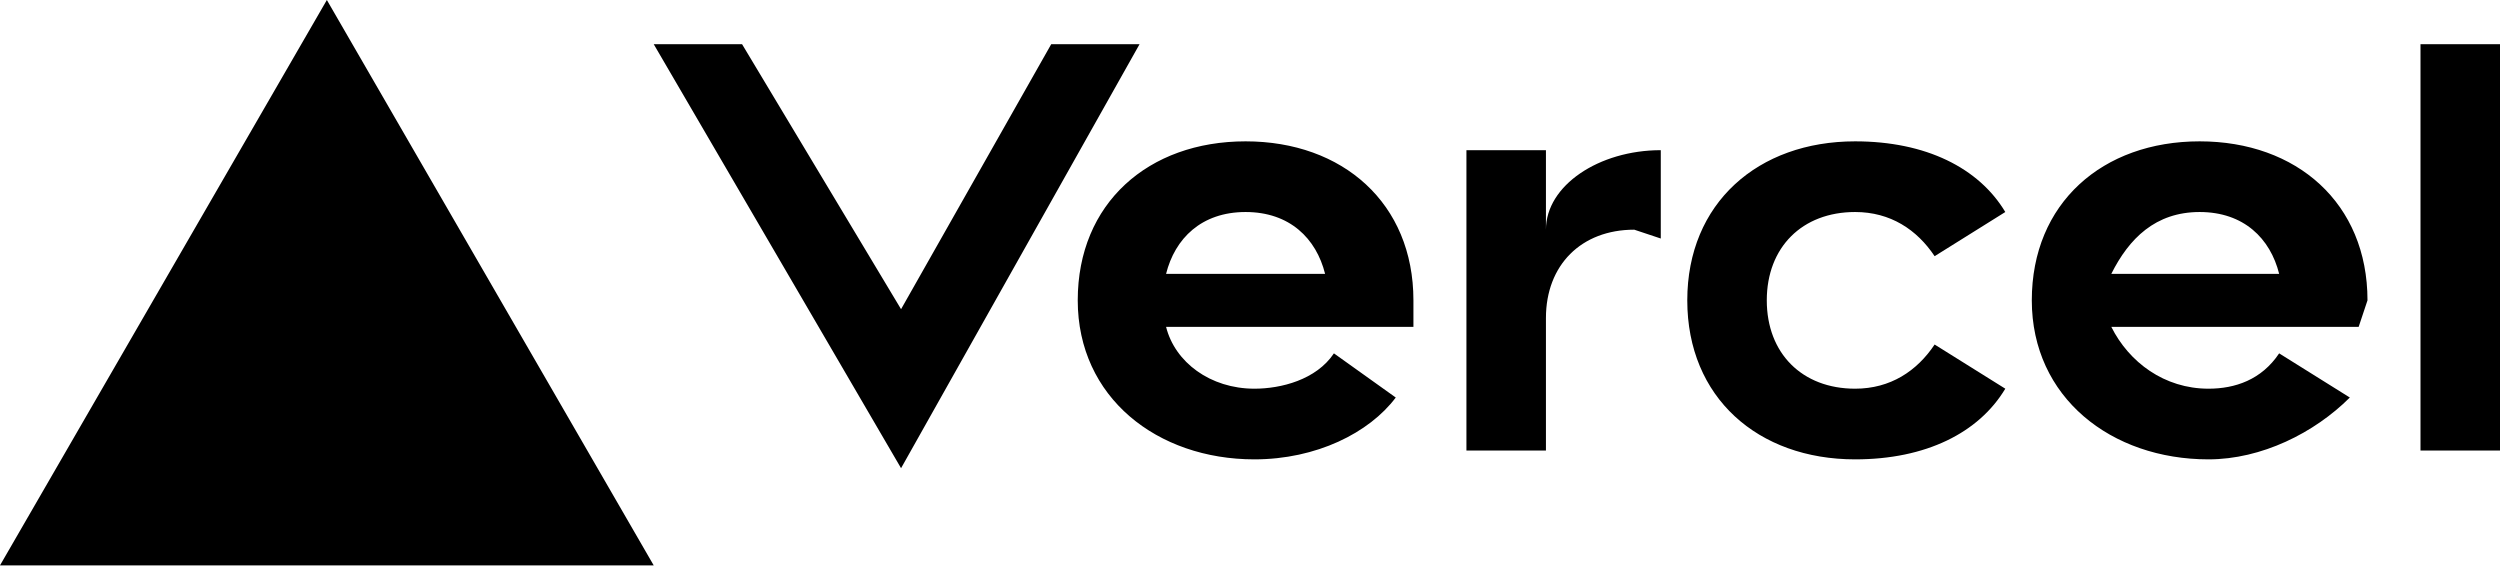
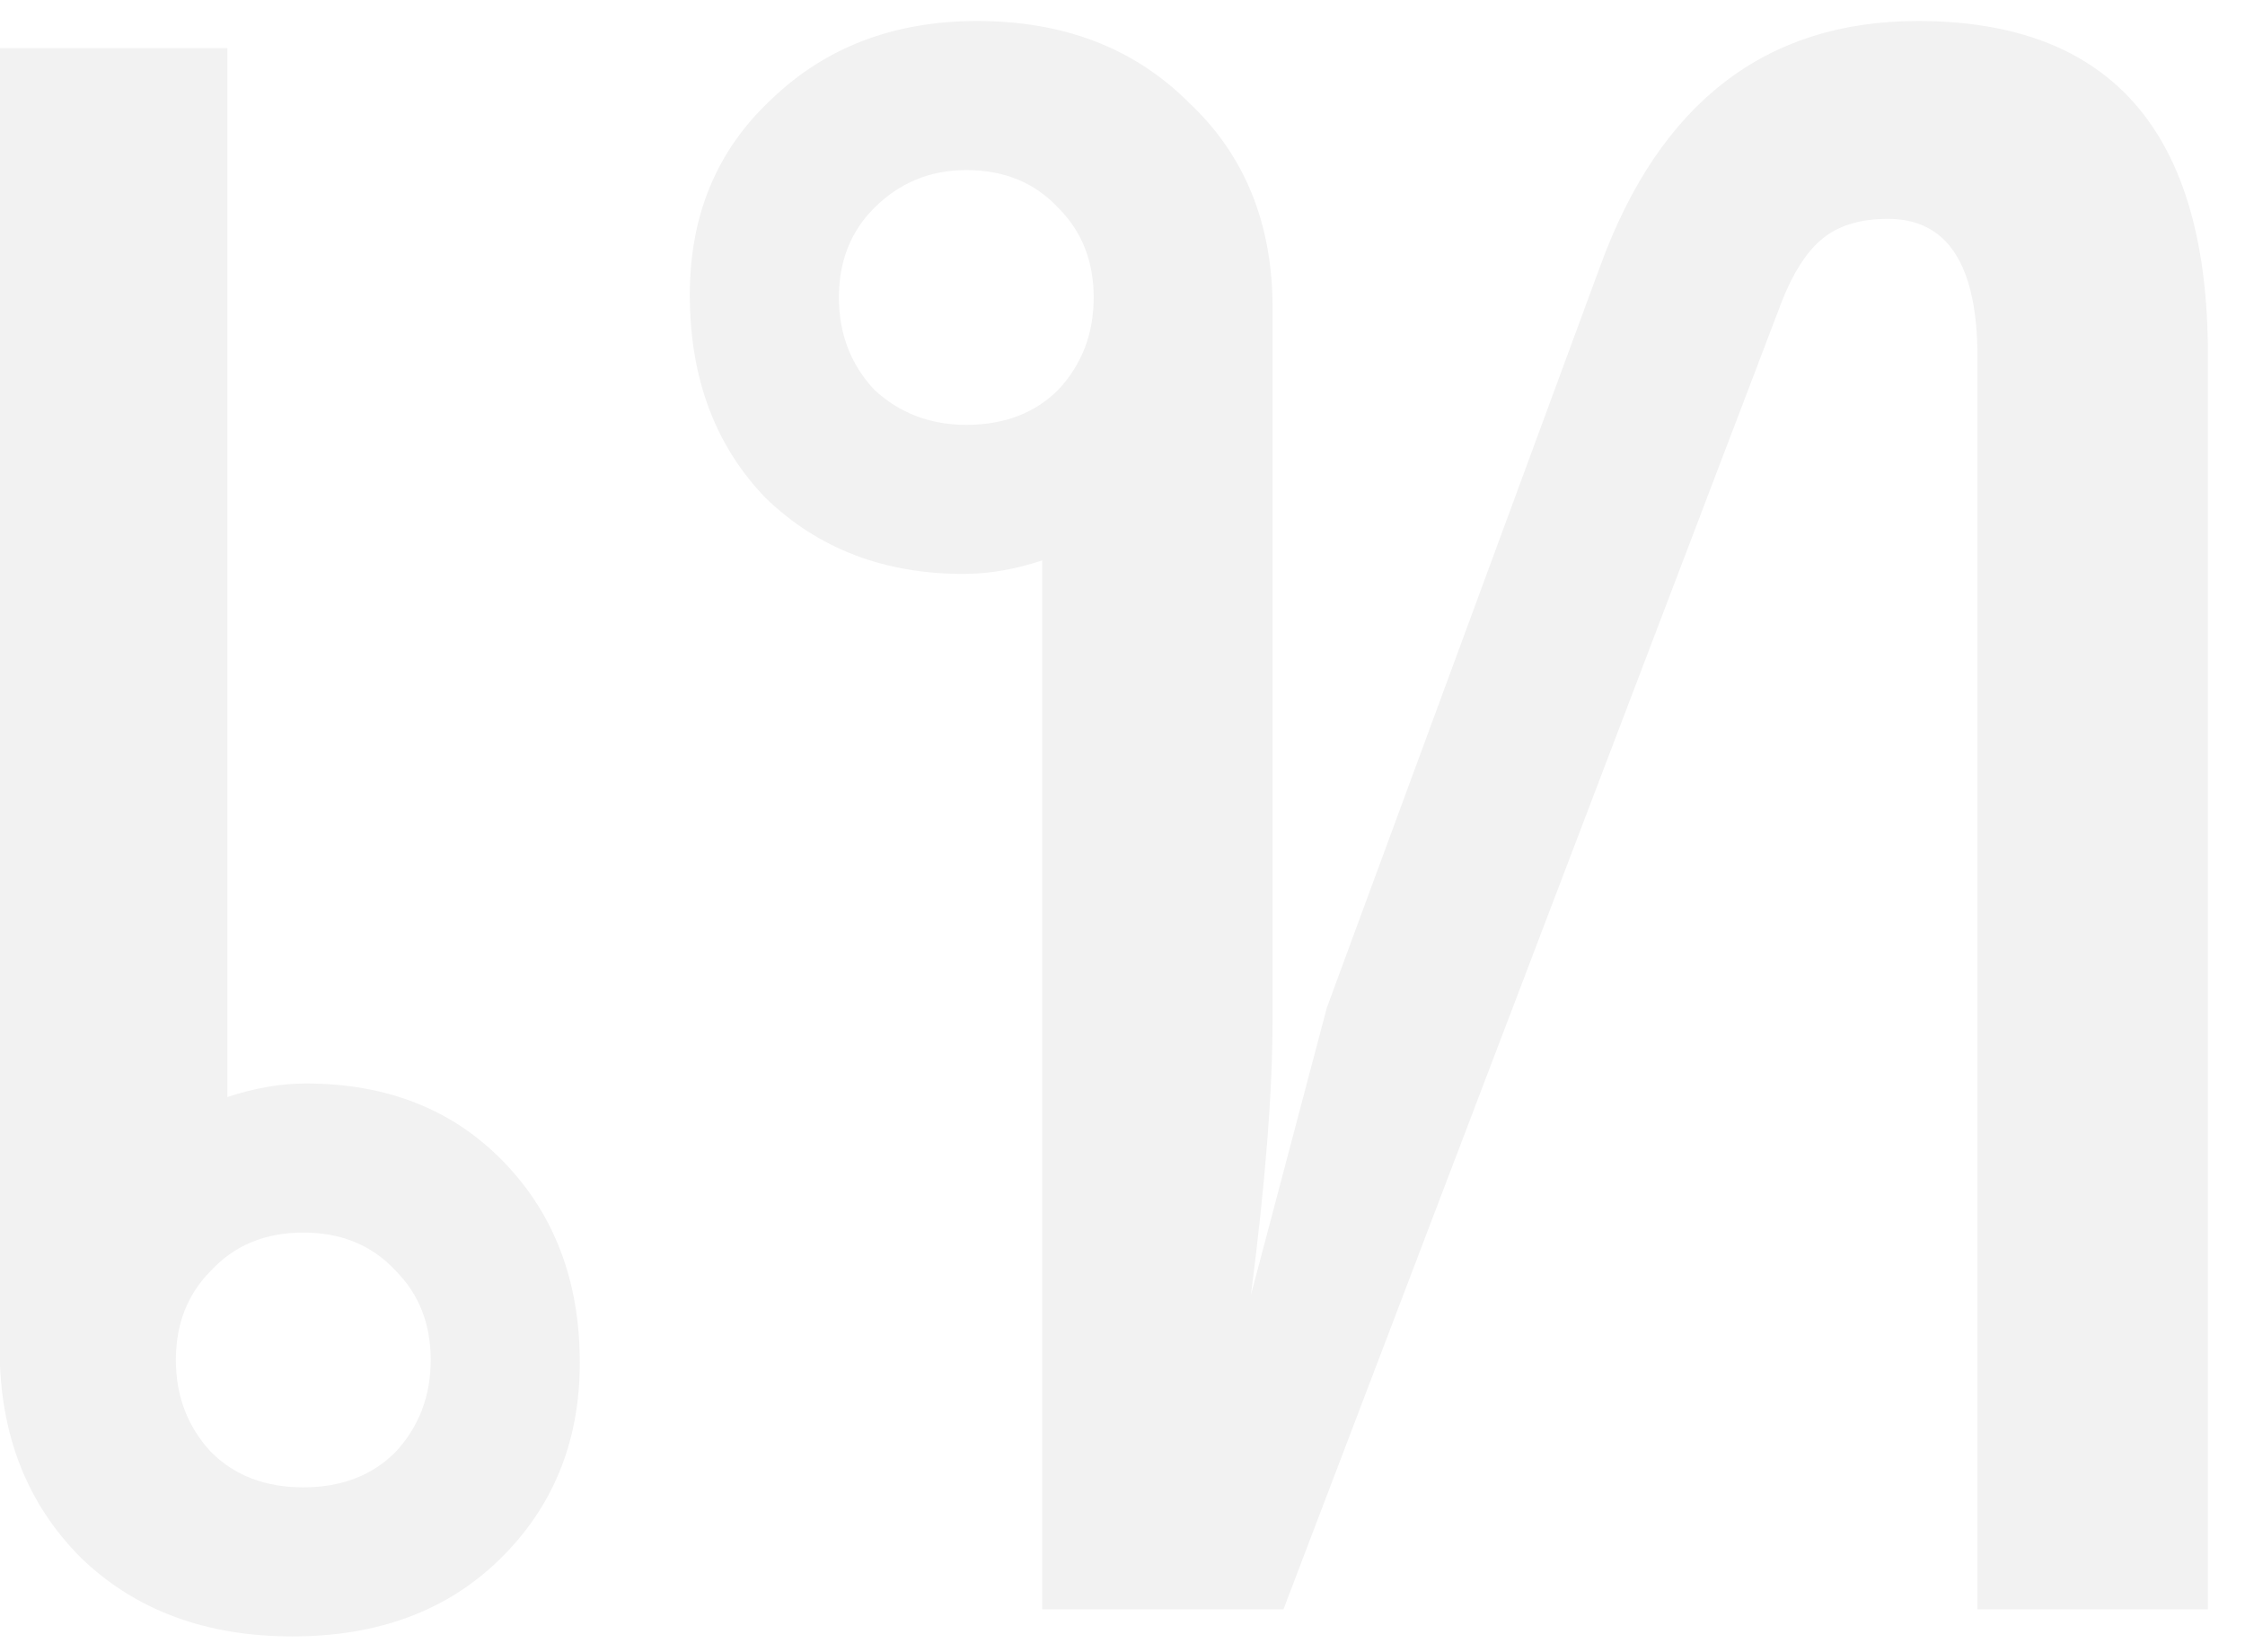
- <svg xmlns="http://www.w3.org/2000/svg" fill="none" viewBox="0 0 283 64">
-   <path fill="black" d="M141 16c-11 0-19 7-19 18s9 18 20 18c7 0 13-3 16-7l-7-5c-2 3-6 4-9 4-5 0-9-3-10-7h28v-3c0-11-8-18-19-18zm-9 15c1-4 4-7 9-7s8 3 9 7h-18zm117-15c-11 0-19 7-19 18s9 18 20 18c6 0 12-3 16-7l-8-5c-2 3-5 4-8 4-5 0-9-3-11-7h28l1-3c0-11-8-18-19-18zm-10 15c2-4 5-7 10-7s8 3 9 7h-19zm-39 3c0 6 4 10 10 10 4 0 7-2 9-5l8 5c-3 5-9 8-17 8-11 0-19-7-19-18s8-18 19-18c8 0 14 3 17 8l-8 5c-2-3-5-5-9-5-6 0-10 4-10 10zm83-29v46h-9V5h9zM37 0l37 64H0L37 0zm92 5-27 48L74 5h10l18 30 17-30h10zm59 12v10l-3-1c-6 0-10 4-10 10v15h-9V17h9v9c0-5 6-9 13-9z" />
+ <svg xmlns="http://www.w3.org/2000/svg" width="53" height="39" viewBox="0 0 53 39" fill="none">
+   <path d="M45.276 0.496C49.842 0.496 52.124 3.12 52.124 8.368V38H46.684V8.432C46.684 6.256 45.98 5.168 44.572 5.168C43.89 5.168 43.356 5.339 42.972 5.68C42.631 5.979 42.333 6.448 42.077 7.088L30.3 38H24.605V13.232C23.965 13.445 23.346 13.552 22.748 13.552C20.871 13.552 19.314 12.955 18.076 11.76C16.882 10.523 16.285 8.923 16.285 6.96C16.285 5.083 16.924 3.547 18.204 2.352C19.485 1.115 21.106 0.496 23.069 0.496C25.116 0.496 26.78 1.136 28.061 2.416C29.383 3.653 30.044 5.275 30.044 7.28V24.048C30.044 25.755 29.874 27.931 29.532 30.576L31.325 23.792L37.788 6.256C39.197 2.416 41.693 0.496 45.276 0.496ZM19.805 7.024C19.805 7.877 20.082 8.603 20.637 9.2C21.234 9.755 21.959 10.032 22.812 10.032C23.709 10.032 24.434 9.755 24.988 9.2C25.543 8.603 25.82 7.877 25.82 7.024C25.82 6.171 25.543 5.467 24.988 4.912C24.434 4.315 23.709 4.016 22.812 4.016C21.959 4.016 21.234 4.315 20.637 4.912C20.082 5.467 19.805 6.171 19.805 7.024Z" fill="#F2F2F2" />
+   <path d="M7.224 25.584C9.144 25.584 10.701 26.203 11.896 27.44C13.091 28.677 13.688 30.256 13.688 32.176C13.688 34.053 13.048 35.611 11.768 36.848C10.531 38.043 8.909 38.64 6.904 38.64C4.856 38.64 3.192 38.021 1.912 36.784C0.632 35.504 -0.008 33.861 -0.008 31.856V1.136H5.368V25.904C6.008 25.691 6.627 25.584 7.224 25.584ZM7.16 35.12C8.056 35.12 8.781 34.843 9.336 34.288C9.891 33.691 10.168 32.965 10.168 32.112C10.168 31.259 9.891 30.555 9.336 30C8.781 29.403 8.056 29.104 7.16 29.104C6.264 29.104 5.539 29.403 4.984 30C4.429 30.555 4.152 31.259 4.152 32.112C4.152 32.965 4.429 33.691 4.984 34.288C5.539 34.843 6.264 35.12 7.16 35.12Z" fill="#F2F2F2" />
</svg>
